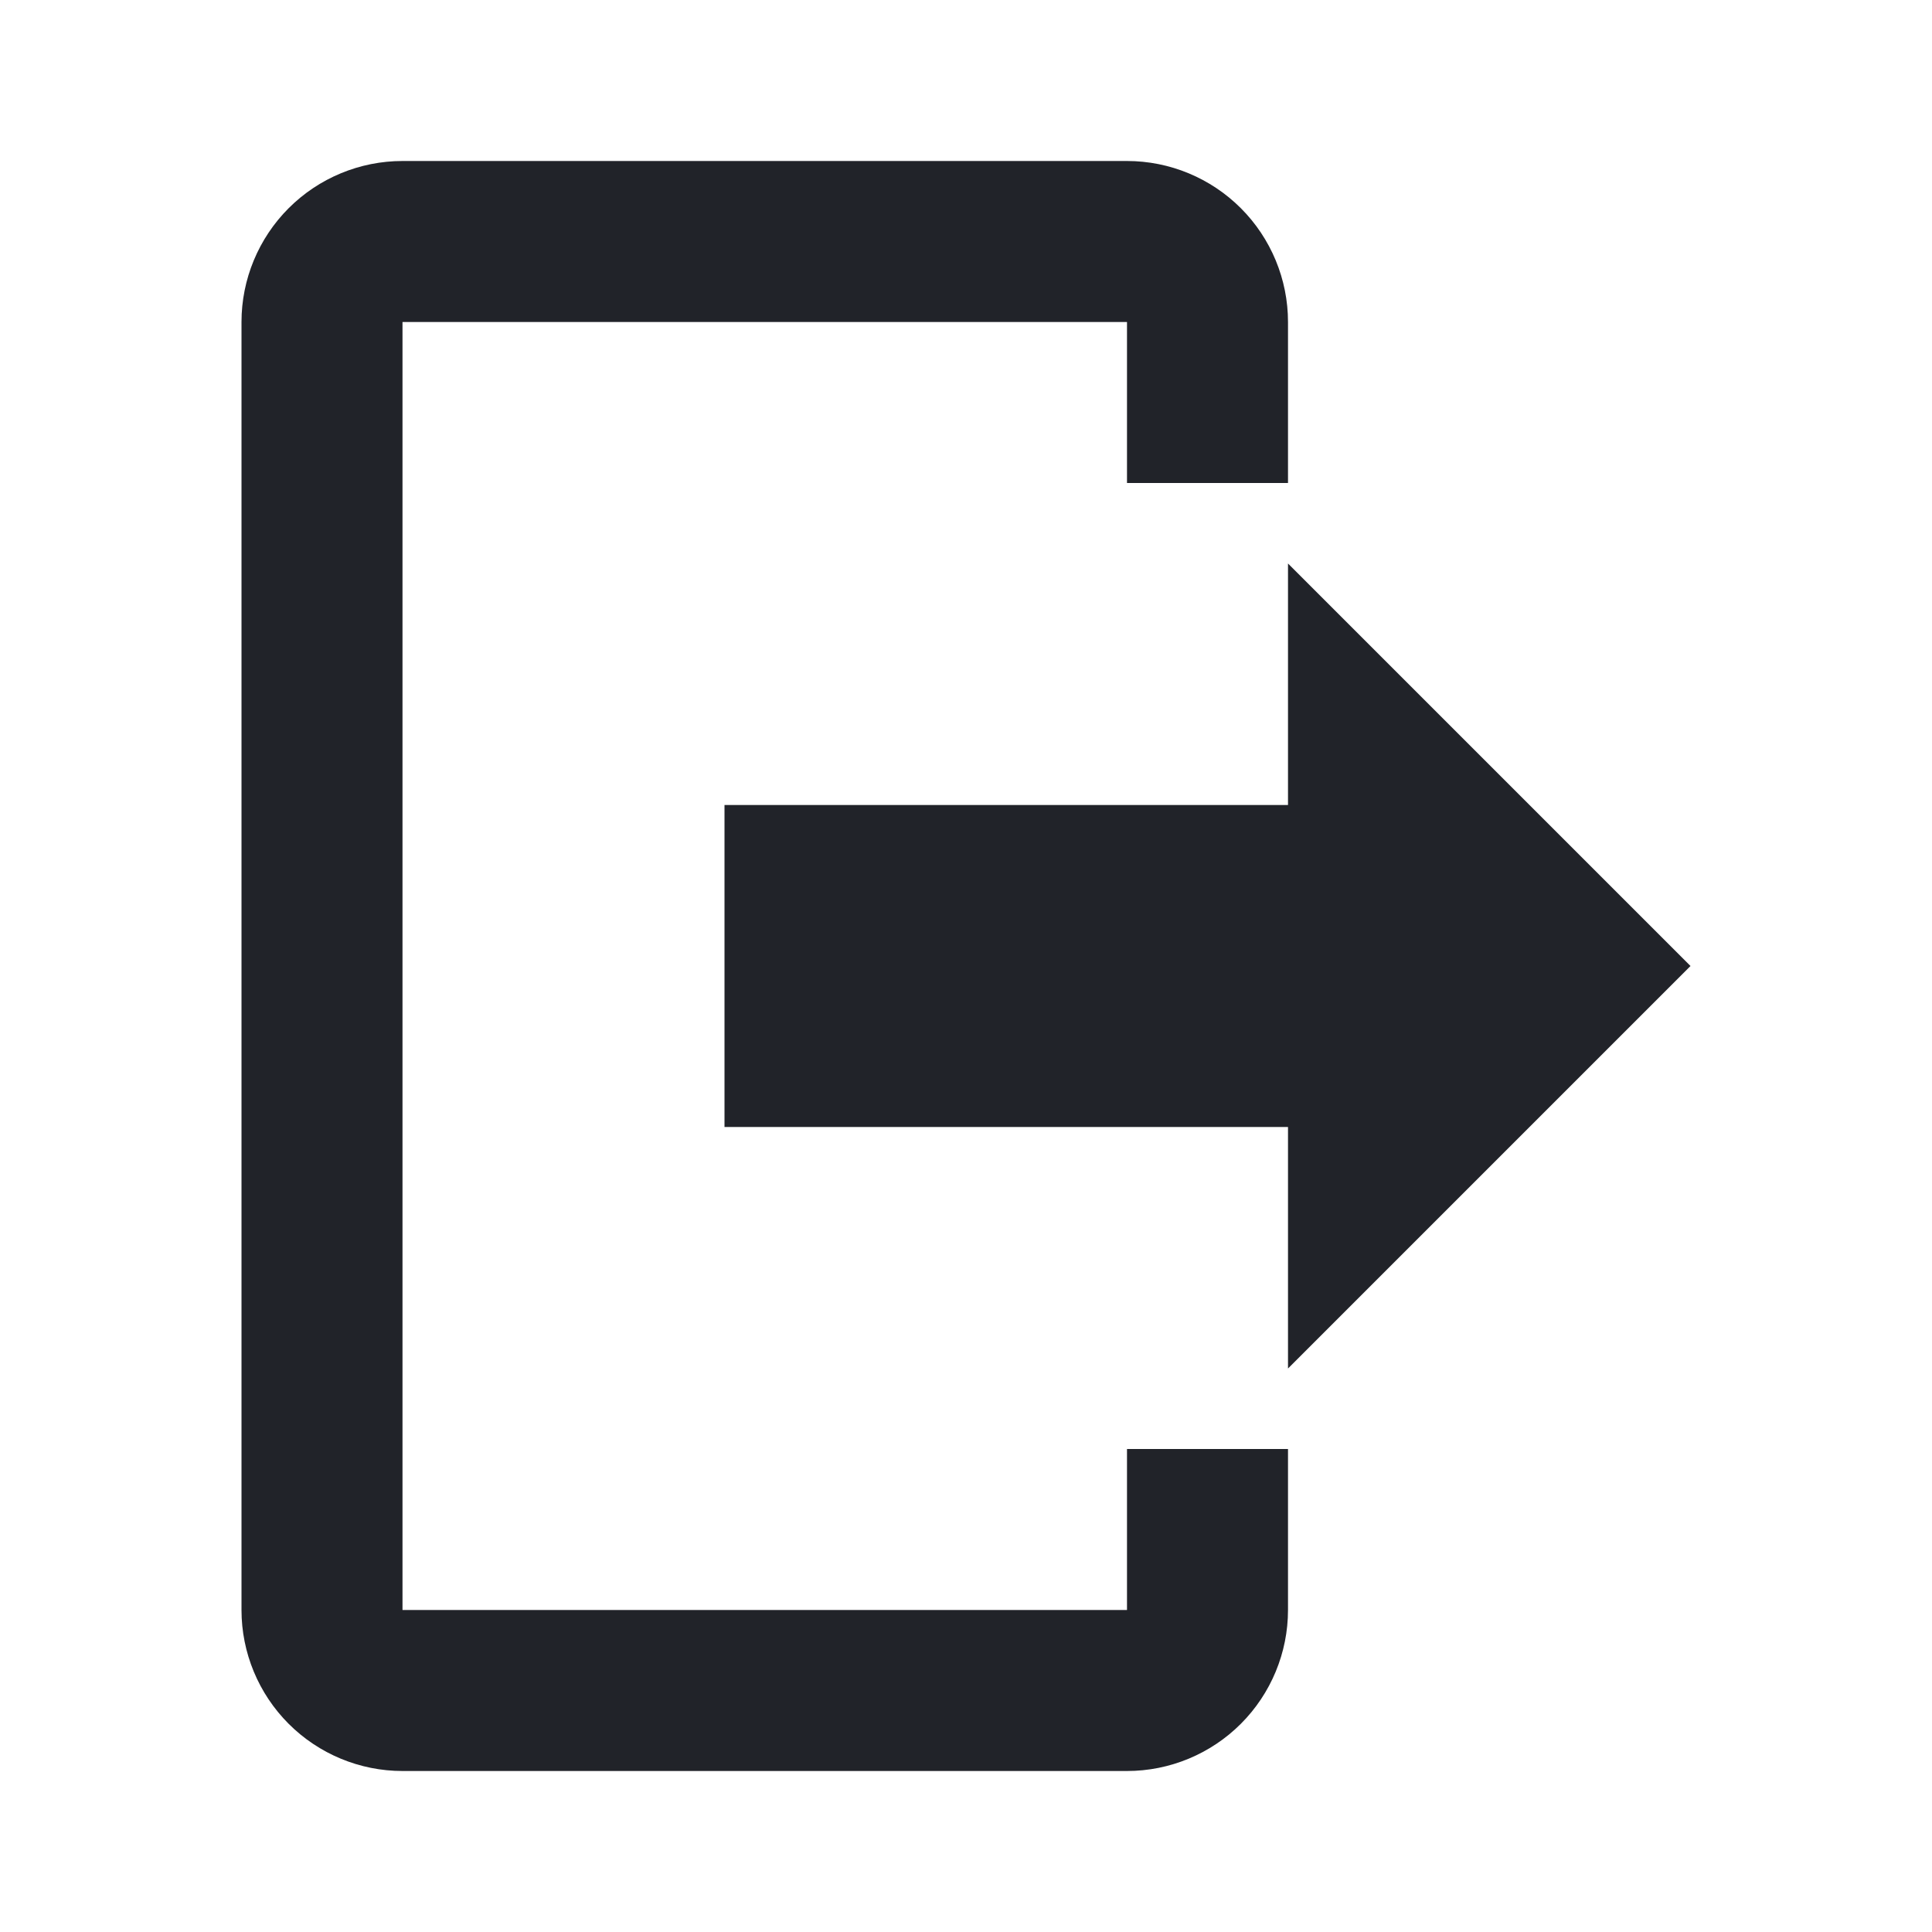
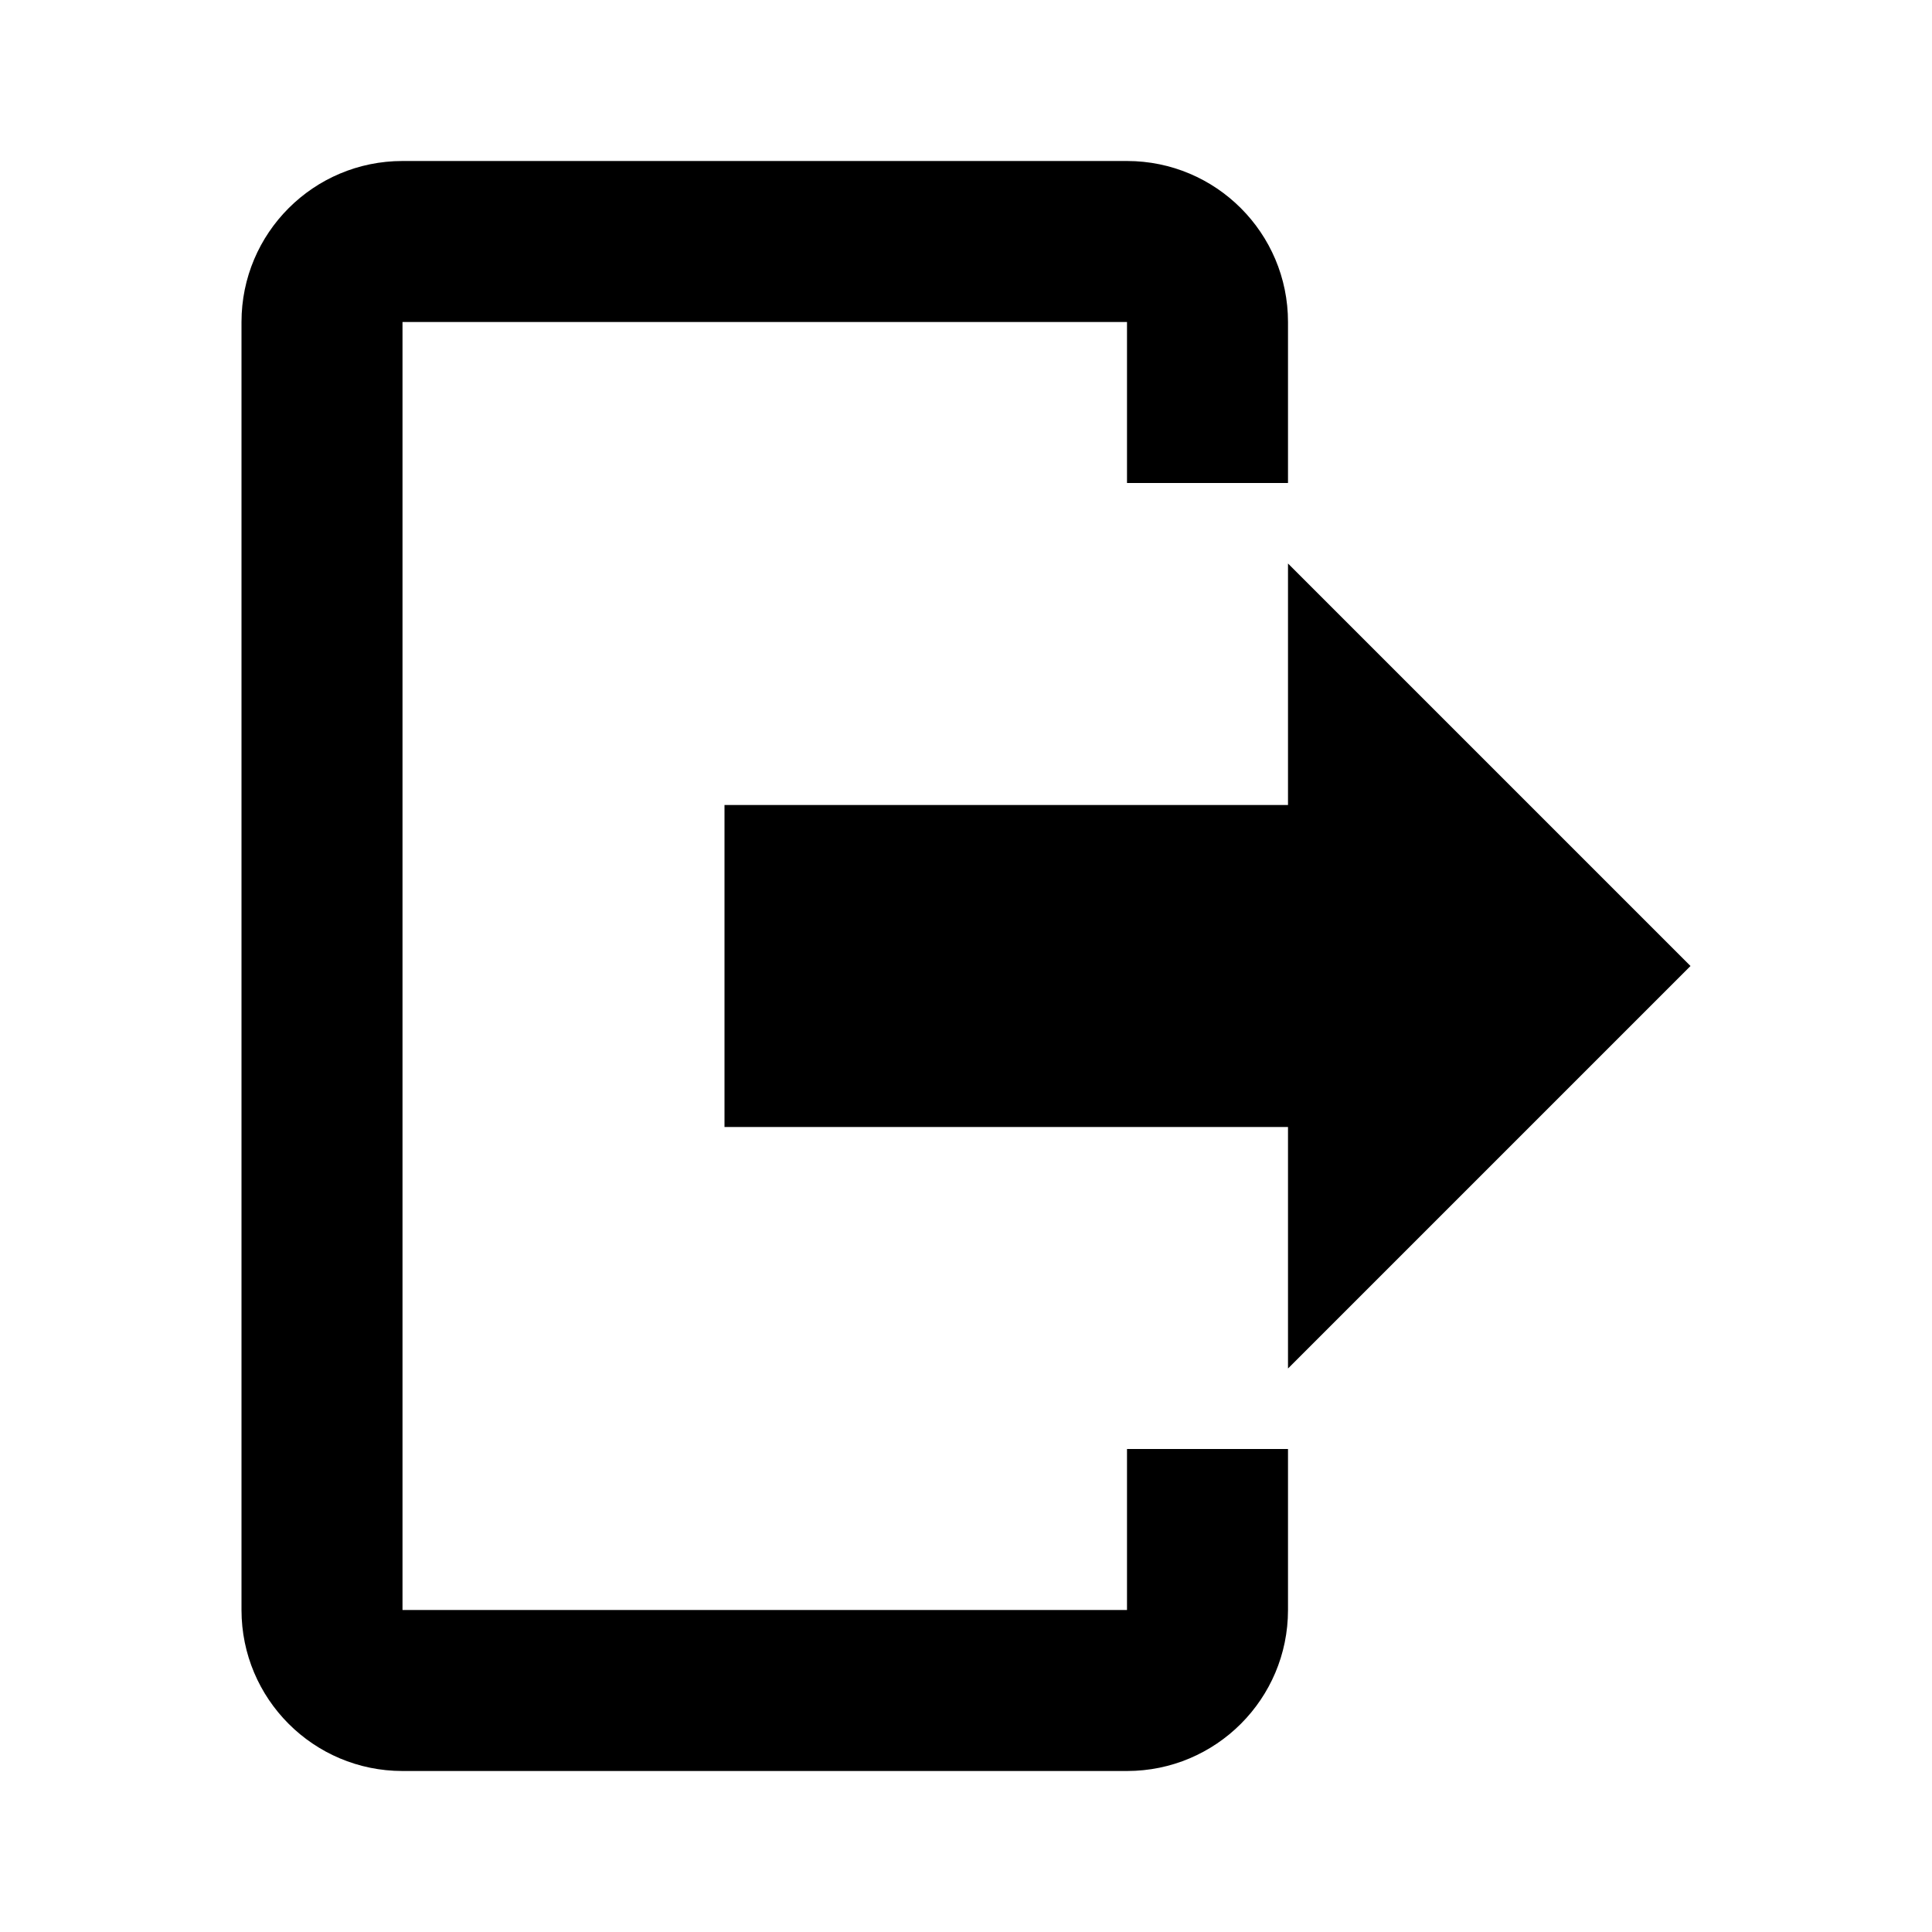
- <svg xmlns="http://www.w3.org/2000/svg" width="24" height="24" viewBox="0 0 24 24" fill="none">
-   <path d="M16 17V14H9V10H16V7L21 12L16 17ZM14 2C14.53 2 15.039 2.211 15.414 2.586C15.789 2.961 16 3.47 16 4V6H14V4H5V20H14V18H16V20C16 20.53 15.789 21.039 15.414 21.414C15.039 21.789 14.53 22 14 22H5C4.47 22 3.961 21.789 3.586 21.414C3.211 21.039 3 20.53 3 20V4C3 3.47 3.211 2.961 3.586 2.586C3.961 2.211 4.47 2 5 2H14Z" fill="#212329" />
+ <svg xmlns="http://www.w3.org/2000/svg" viewBox="0 0 24 24">
+   <path d="M16 17v-3H9v-4h7V7l5 5-5 5zM14 2a2 2 0 0 1 2 2v2h-2V4H5v16h9v-2h2v2a2 2 0 0 1-2 2H5a2 2 0 0 1-2-2V4a2 2 0 0 1 2-2h9z" />
</svg>
